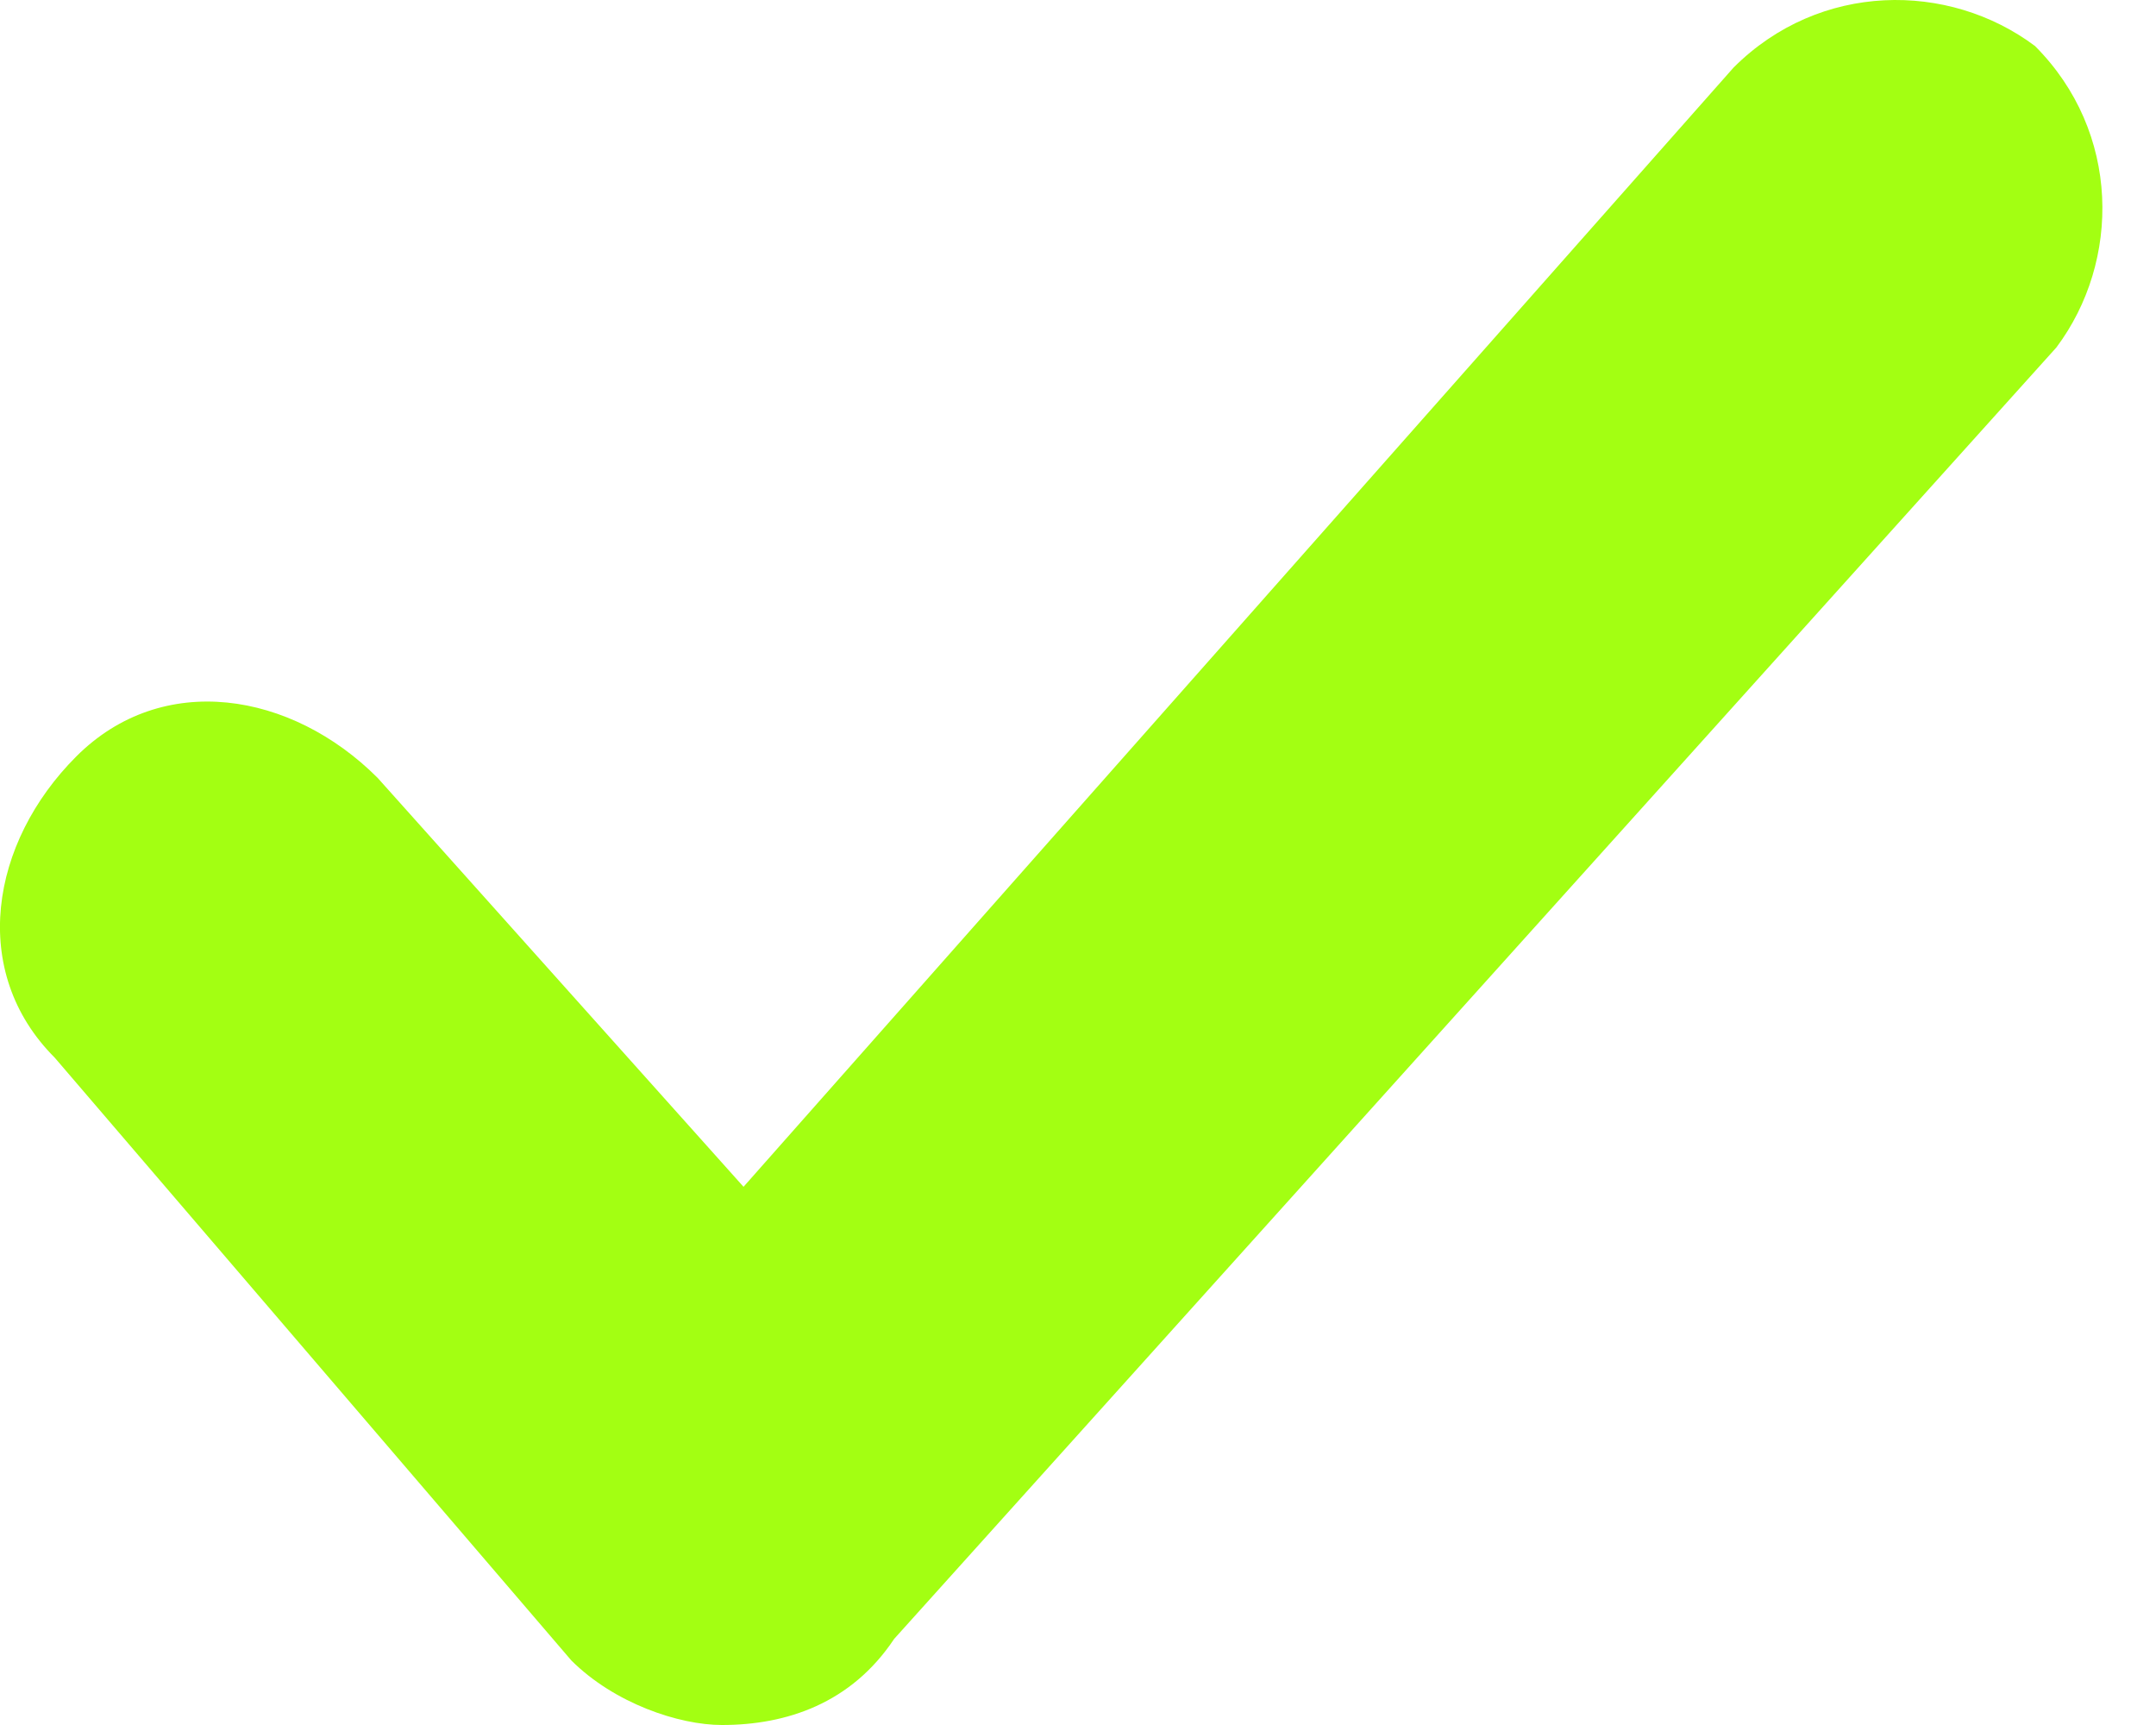
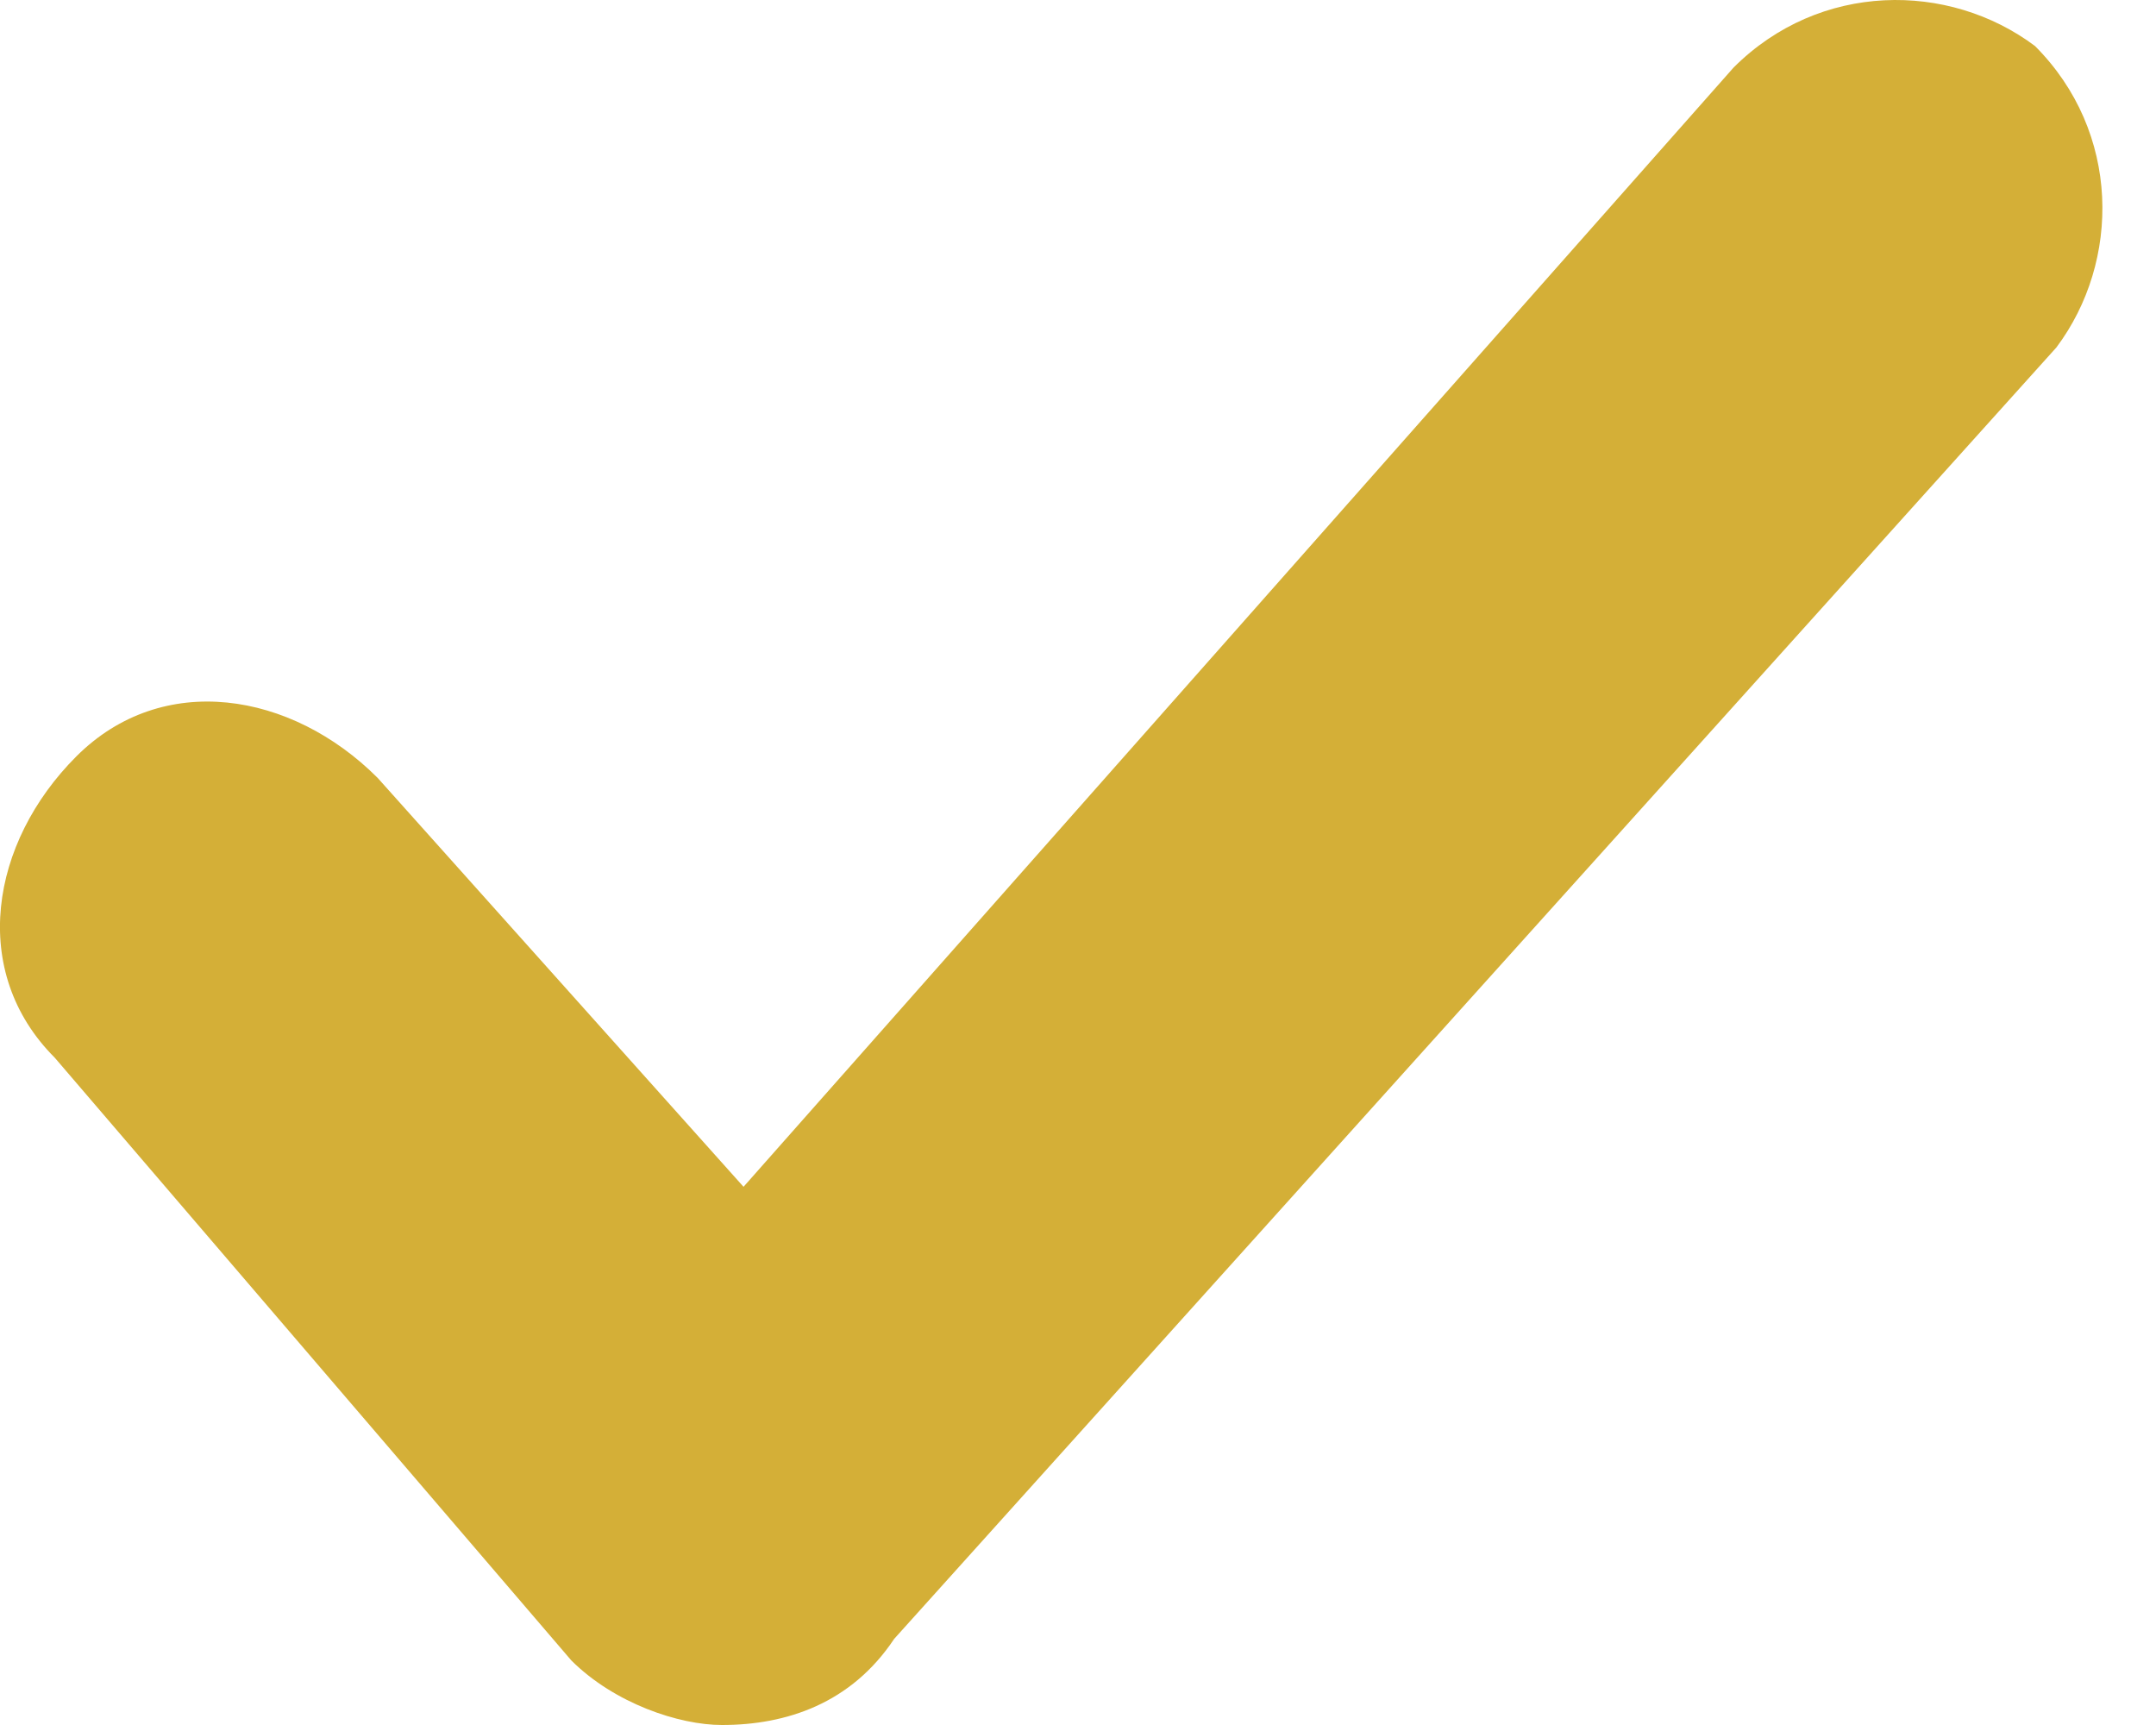
<svg xmlns="http://www.w3.org/2000/svg" width="15" height="12" viewBox="0 0 15 12" fill="none">
-   <path d="M5.023 12C4.724 12 4.275 11.85 3.975 11.551L0.381 7.358C-0.218 6.759 -0.068 5.861 0.531 5.262C1.13 4.663 2.028 4.812 2.627 5.411L5.173 8.256L12.061 0.47C12.66 -0.129 13.559 -0.129 14.158 0.32C14.756 0.919 14.756 1.818 14.307 2.417L6.221 11.401C5.922 11.85 5.472 12 5.023 12Z" fill="#A3FF12" />
+   <path d="M5.023 12C4.724 12 4.275 11.85 3.975 11.551L0.381 7.358C-0.218 6.759 -0.068 5.861 0.531 5.262C1.13 4.663 2.028 4.812 2.627 5.411L5.173 8.256L12.061 0.47C12.66 -0.129 13.559 -0.129 14.158 0.32C14.756 0.919 14.756 1.818 14.307 2.417L6.221 11.401C5.922 11.85 5.472 12 5.023 12Z" fill="#d4af37" />
</svg>
